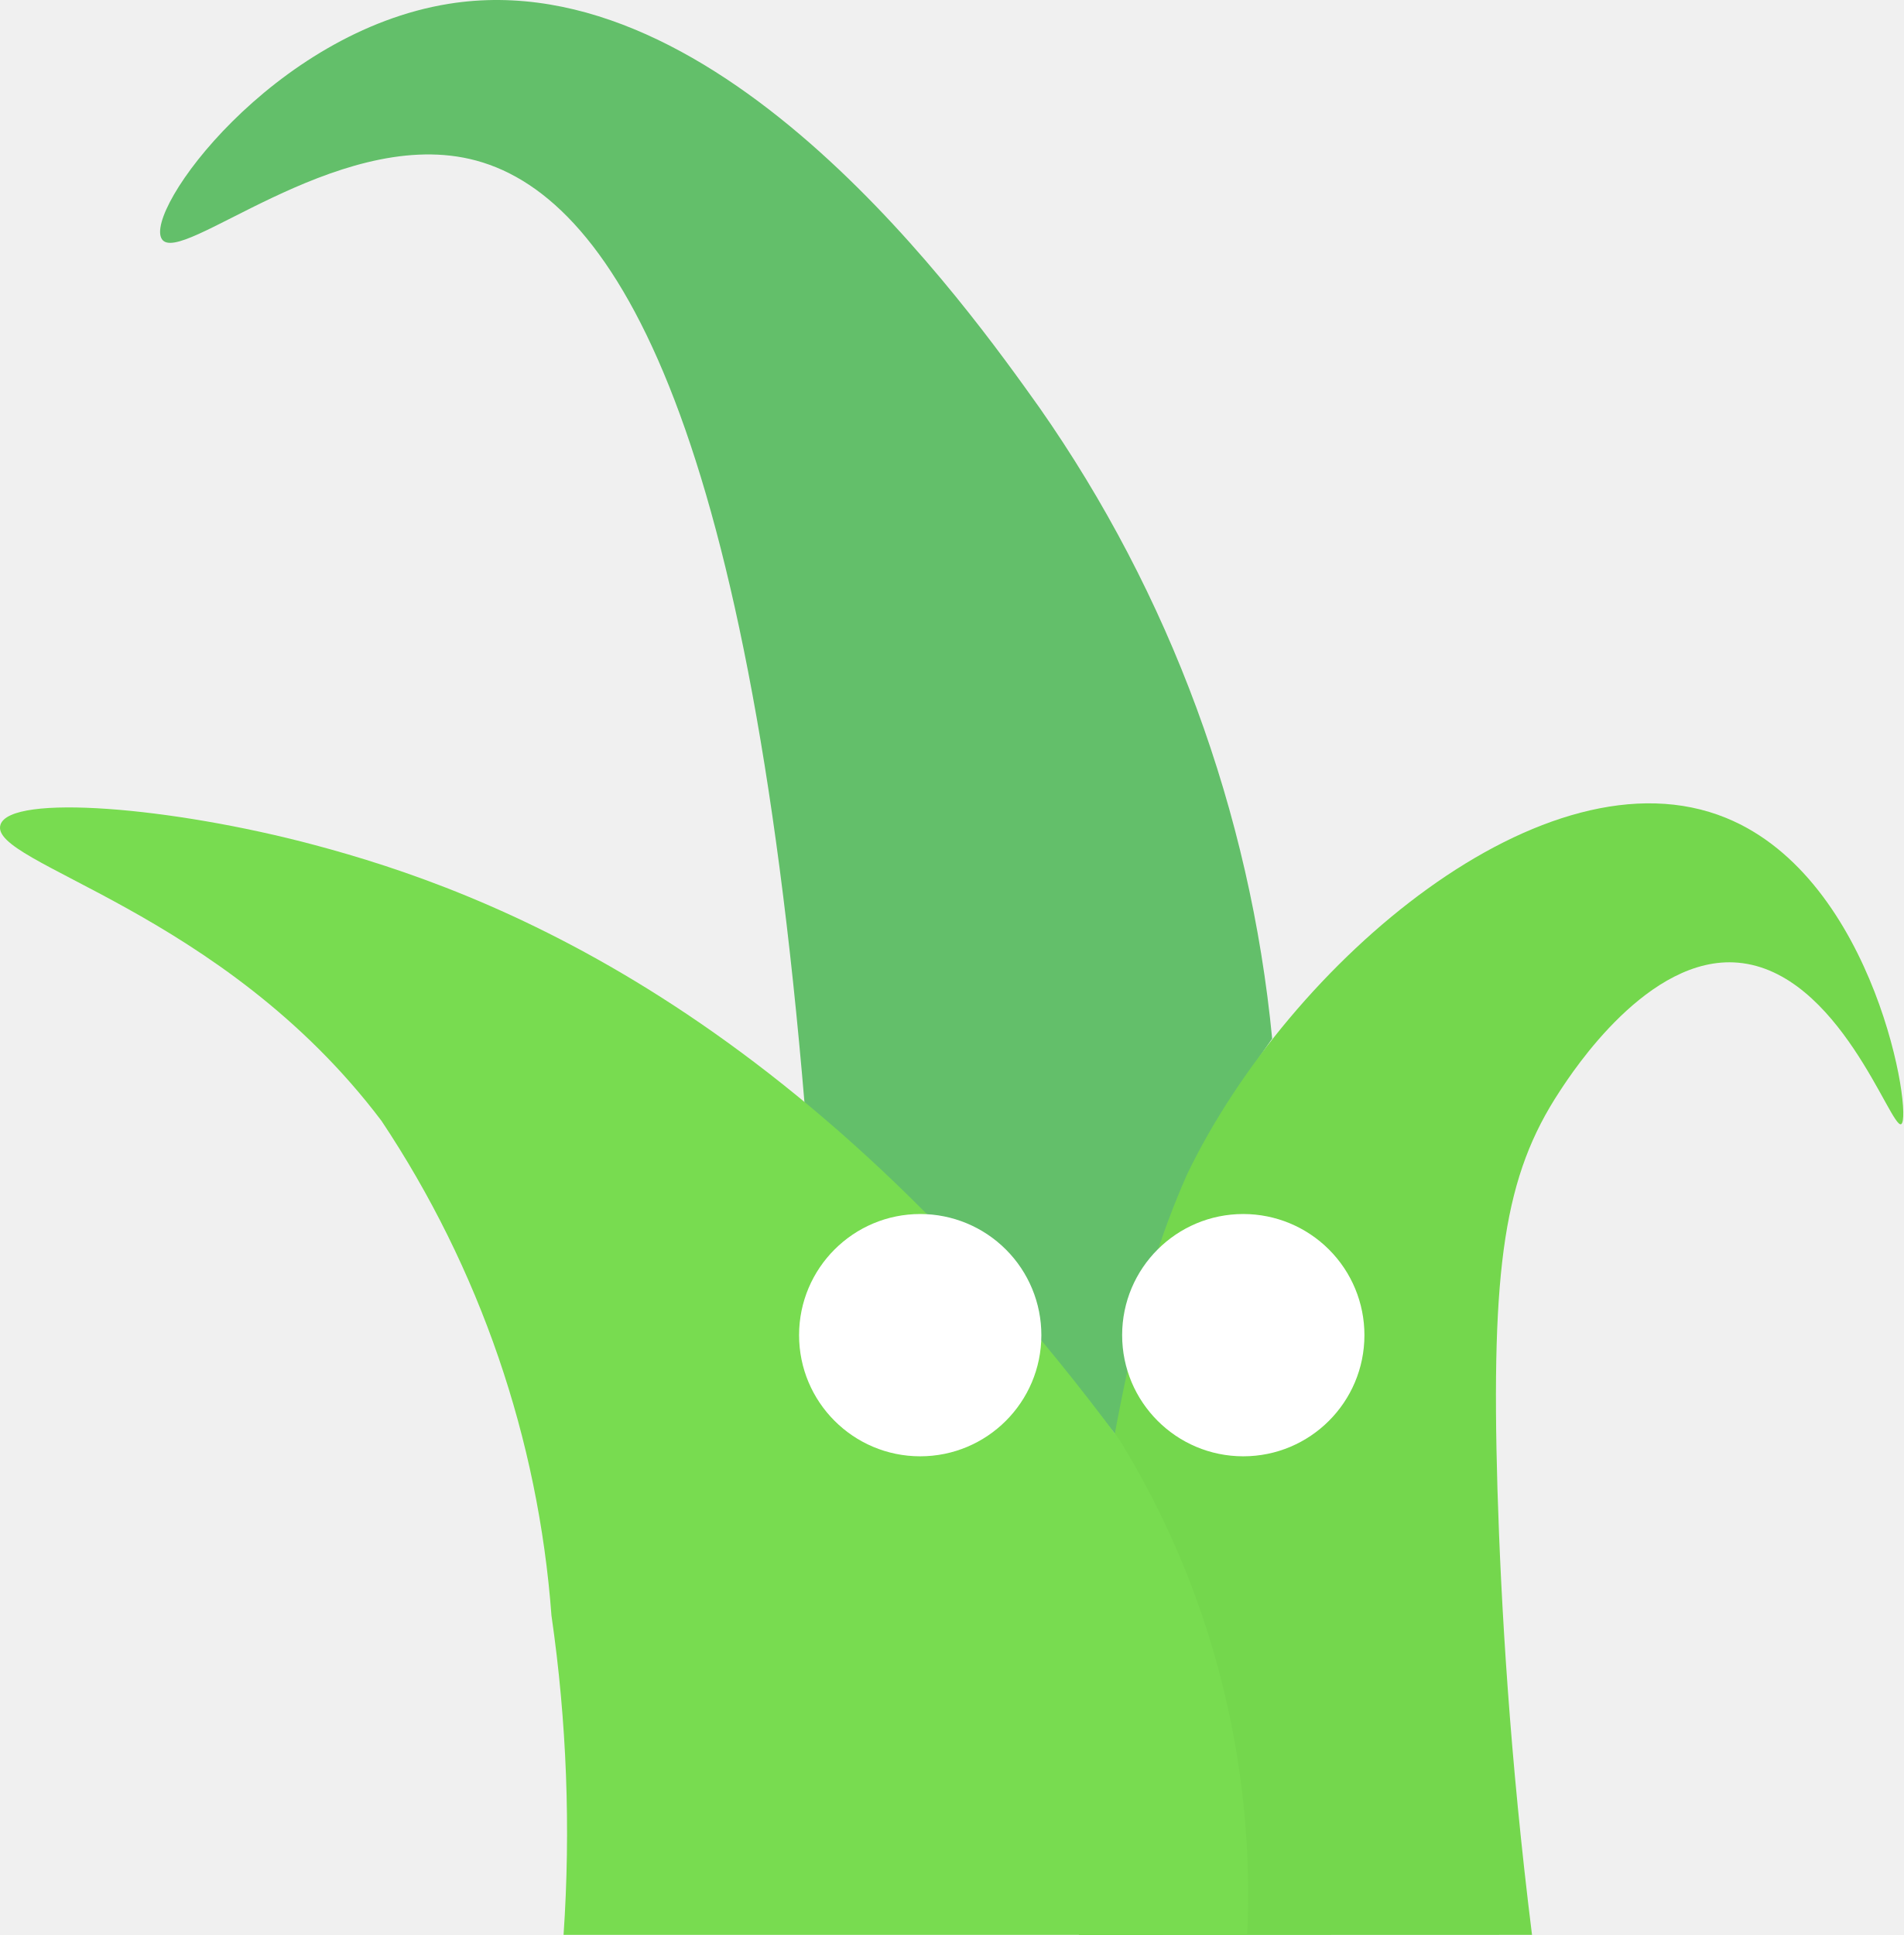
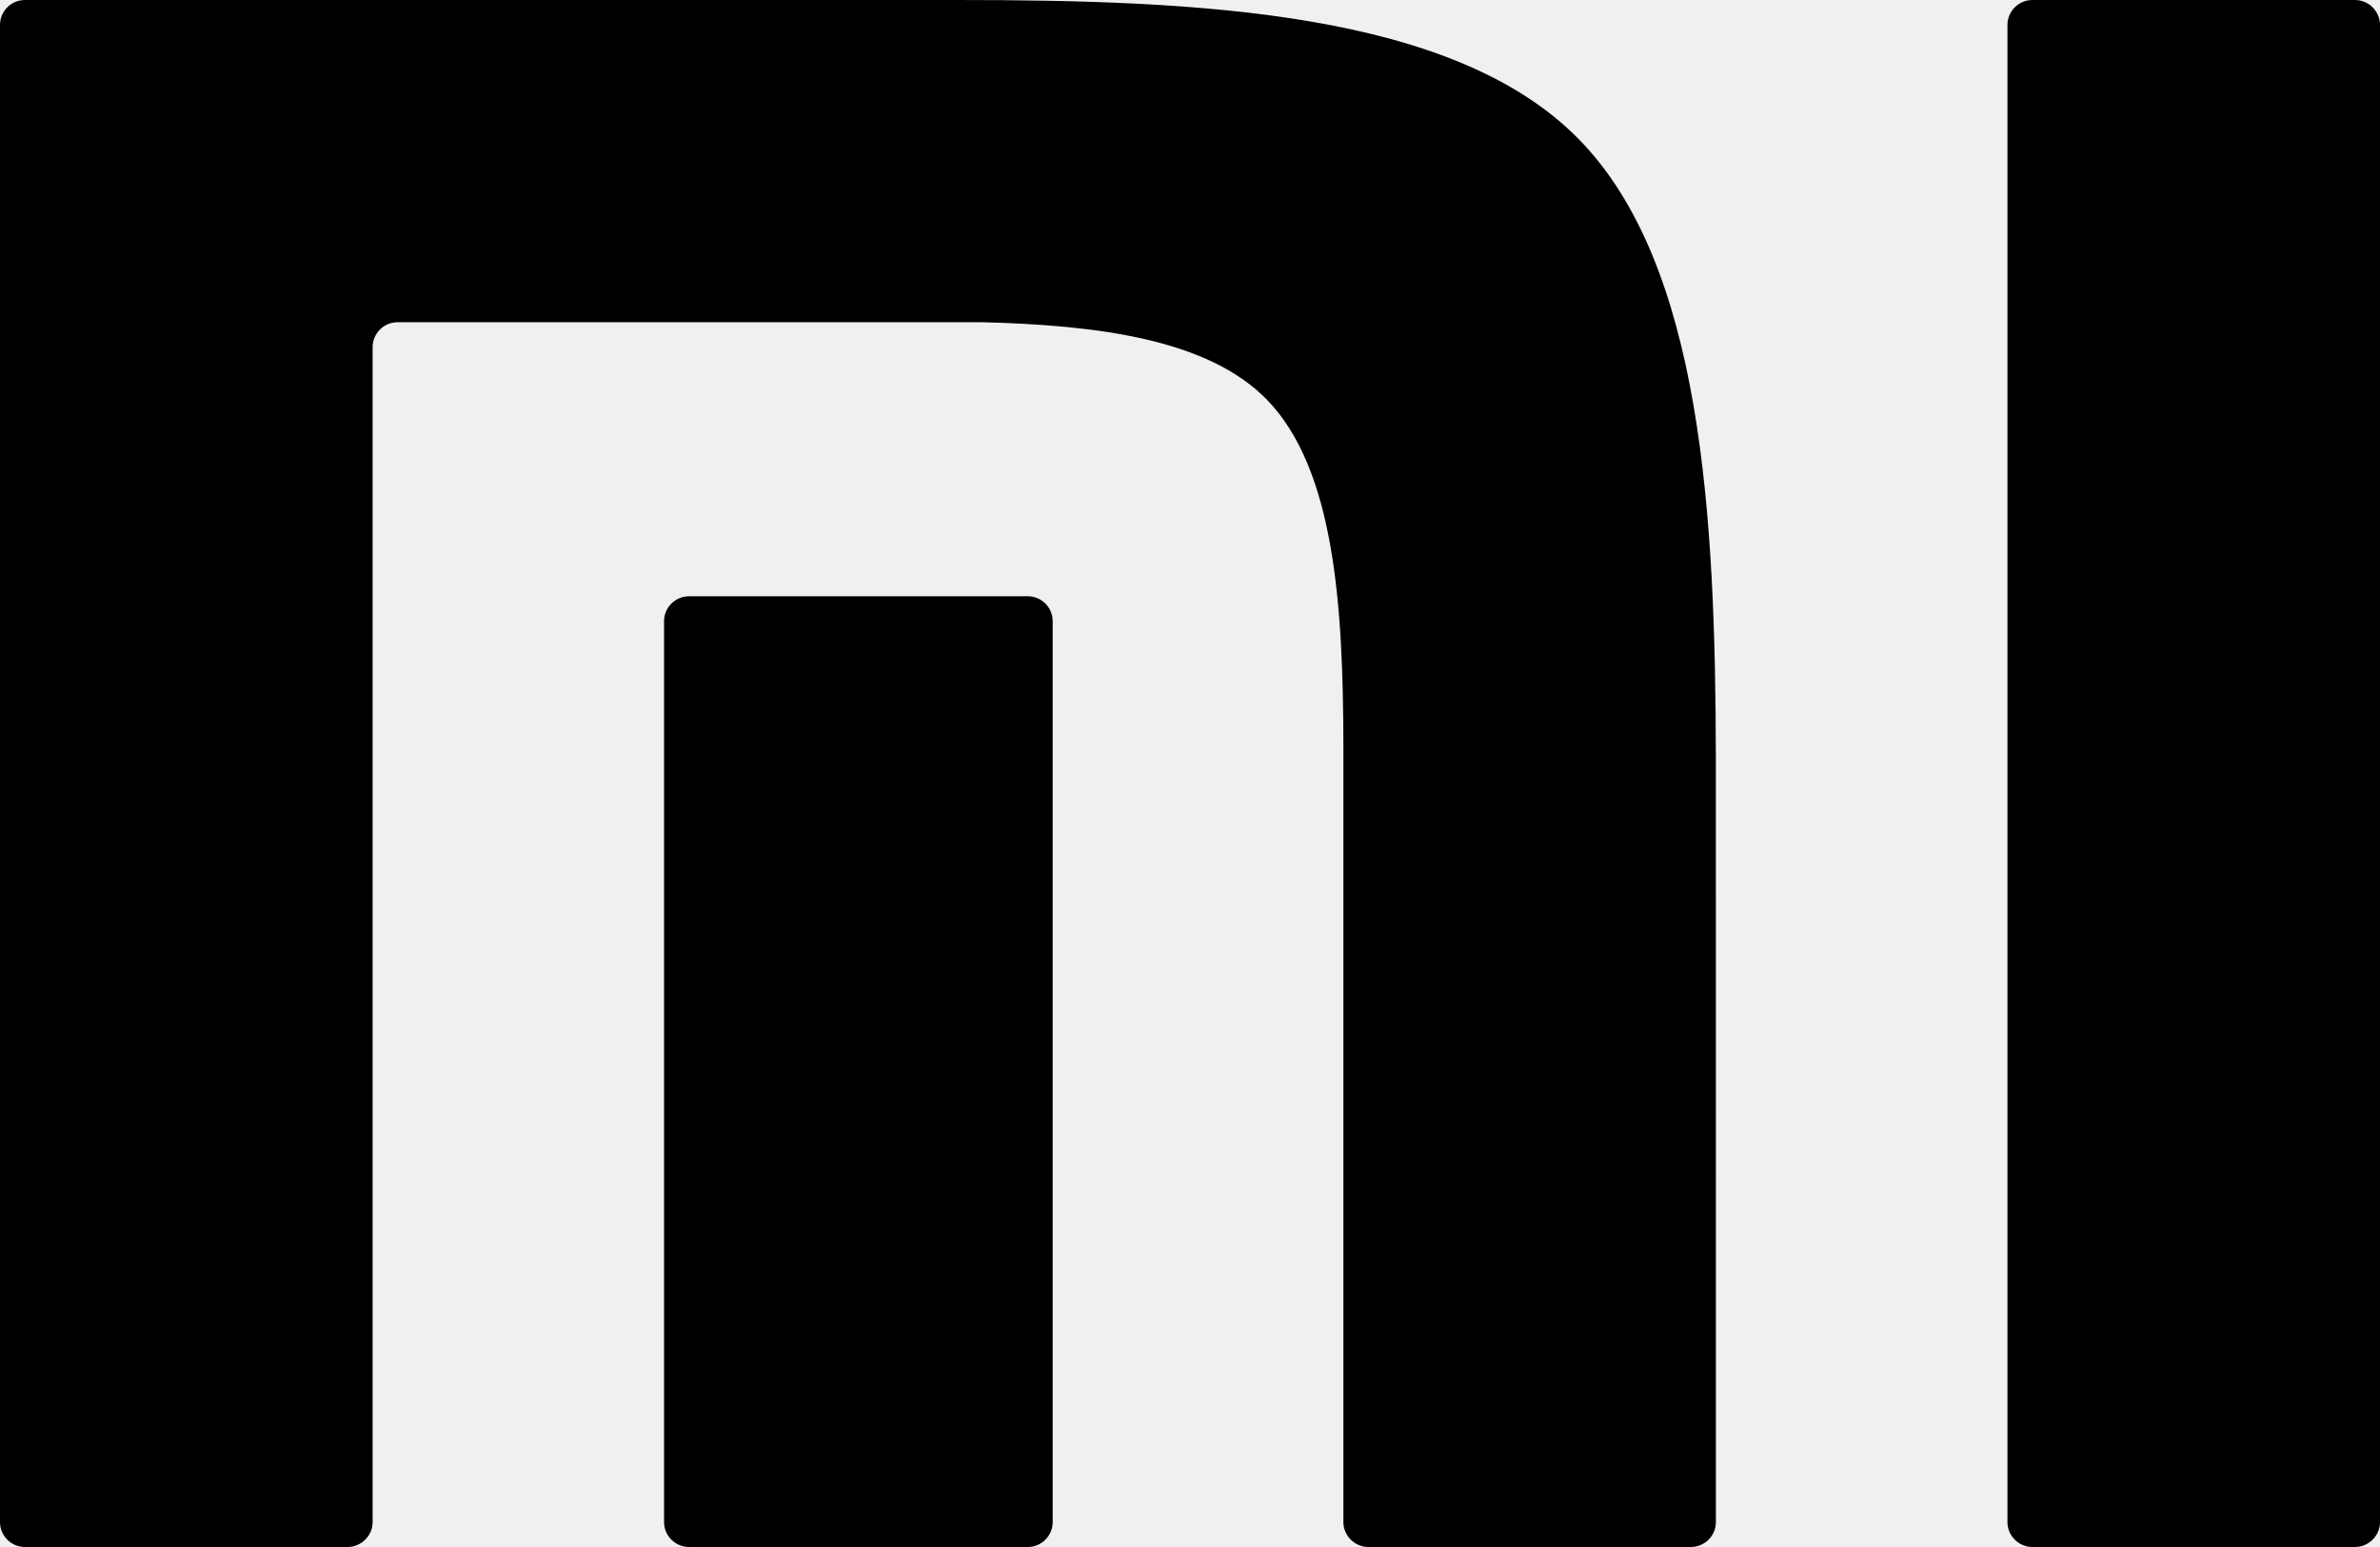
- <svg xmlns="http://www.w3.org/2000/svg" id="Layer_1" version="1.1" viewBox="0 0 688.548 700.003">
-   <path d="M58.578,86.528c6.55,10,62.5-40.2,111.35-29.025,51.525,11.8,100.35,93.1,121.2,342.5,31.374,28.195,60.941,58.338,88.525,90.25,8.833,10.233,17.275,20.4,25.325,30.5,1.207-11.771,3.119-23.458,5.725-35,9.084-39.577,25.916-76.963,49.525-110-7.937-82.081-36.94-160.721-84.2-228.3C350.278,111.328,261.028-14.497,162.378,1.378,98.778,11.578,51.728,76.303,58.578,86.528Z" fill="#63bf6a" />
-   <path d="M554.228,699.953c-8-64.175-11.2-119-12.5-161.225-2.35-80.8,2.5-113.525,22.5-143.9,4.825-7.375,32.2-49.375,64.5-46.575,36.65,3.2,55.325,60.35,59.05,58.425,4.375-2.25-9-88.575-63.3-110.775-65-26.575-157.8,51.75-195,128.85-9.94,22.47-17.134,46.057-21.425,70.25-14.566,67.307-20.53,136.191-17.75,205l163.925-.05Z" fill="#74d74d" />
-   <path d="M.178,298.328c3.625-11.175,61.7-6.475,113.5,7.325,62.5,16.65,175,58.6,291.275,215.15,33.083,53.706,49.201,116.141,46.25,179.15h-247.325c2.626-38.546,1.159-77.263-4.375-115.5-4.748-63.947-25.922-125.586-61.475-178.95C80.253,328.928-4.397,312.453.178,298.328Z" fill="#78dc50" />
-   <path d="M376.728,483.028c-.012,24.204-19.643,43.815-43.847,43.803-24.204-.012-43.815-19.643-43.803-43.847s19.643-43.815,43.847-43.803c11.621.006,22.764,4.627,30.978,12.847,8.229,8.215,12.845,19.372,12.825,31Z" fill="#fff" />
-   <path d="M493.603,483.028c-.012,24.204-19.643,43.815-43.847,43.803s-43.815-19.643-43.803-43.847c.012-24.204,19.643-43.815,43.847-43.803,11.621.006,22.764,4.627,30.978,12.847,8.229,8.215,12.845,19.372,12.825,31Z" fill="#fff" />
+ <svg xmlns="http://www.w3.org/2000/svg" width="60" height="39" viewBox="0 0 60 39" fill="none">
+   <g fill="currentColor">
+     <path fill-rule="evenodd" clip-rule="evenodd" d="M59.369 0C59.714 0 60 0.282 60 0.629V38.374C60 38.716 59.714 39 59.369 39H51.239C50.89 39 50.608 38.716 50.608 38.374V0.629C50.608 0.282 50.89 0 51.239 0H59.369ZM24.093 0C30.225 0 36.637 0.286 39.798 3.505C42.909 6.674 43.245 12.981 43.257 19.107L43.258 38.374C43.258 38.716 42.975 39 42.627 39H34.5C34.152 39 33.867 38.716 33.867 38.374V18.775C33.858 15.354 33.665 11.838 31.931 10.068C30.438 8.545 27.652 8.196 24.756 8.123H10.023C9.676 8.123 9.394 8.407 9.394 8.749V38.374C9.394 38.716 9.108 39 8.761 39H0.628C0.281 39 0 38.716 0 38.374V0.629C0 0.282 0.281 0 0.628 0H24.093ZM25.913 15.032C26.258 15.032 26.538 15.314 26.538 15.658V38.374C26.538 38.716 26.258 39 25.913 39H17.373C17.023 39 16.741 38.716 16.741 38.374V15.658C16.741 15.314 17.023 15.032 17.373 15.032H25.913Z" />
+   </g>
</svg>
